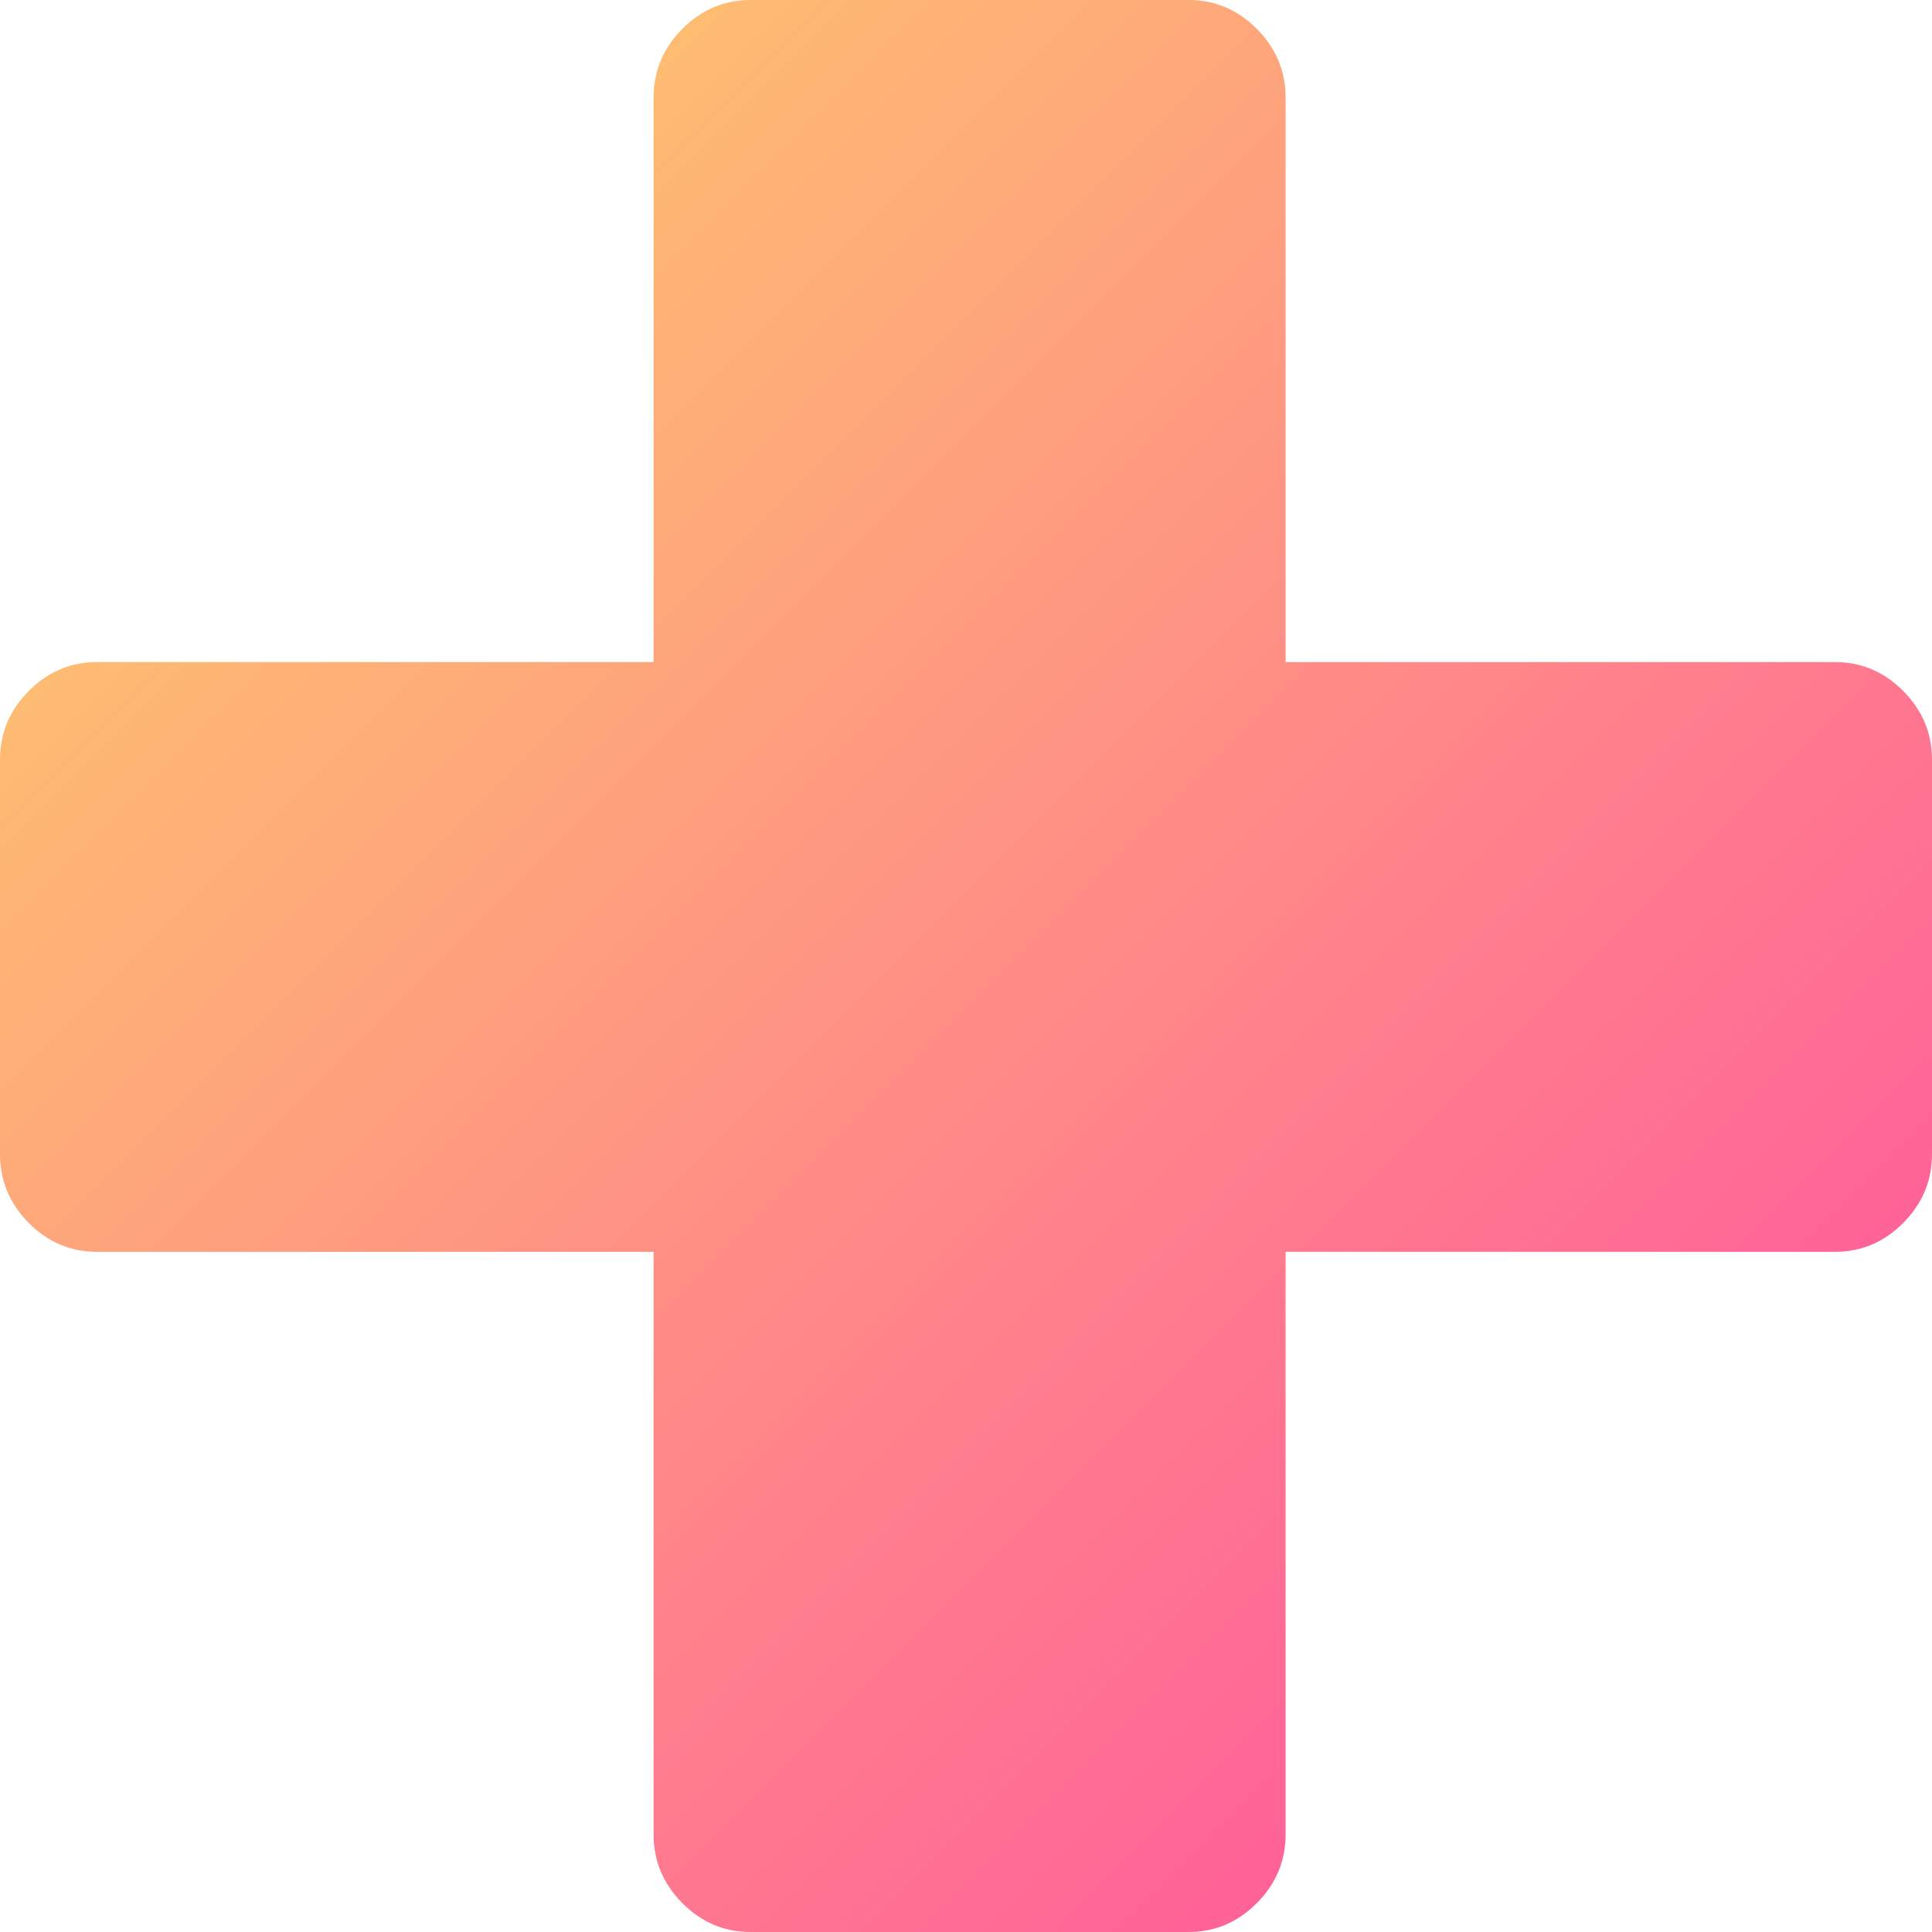
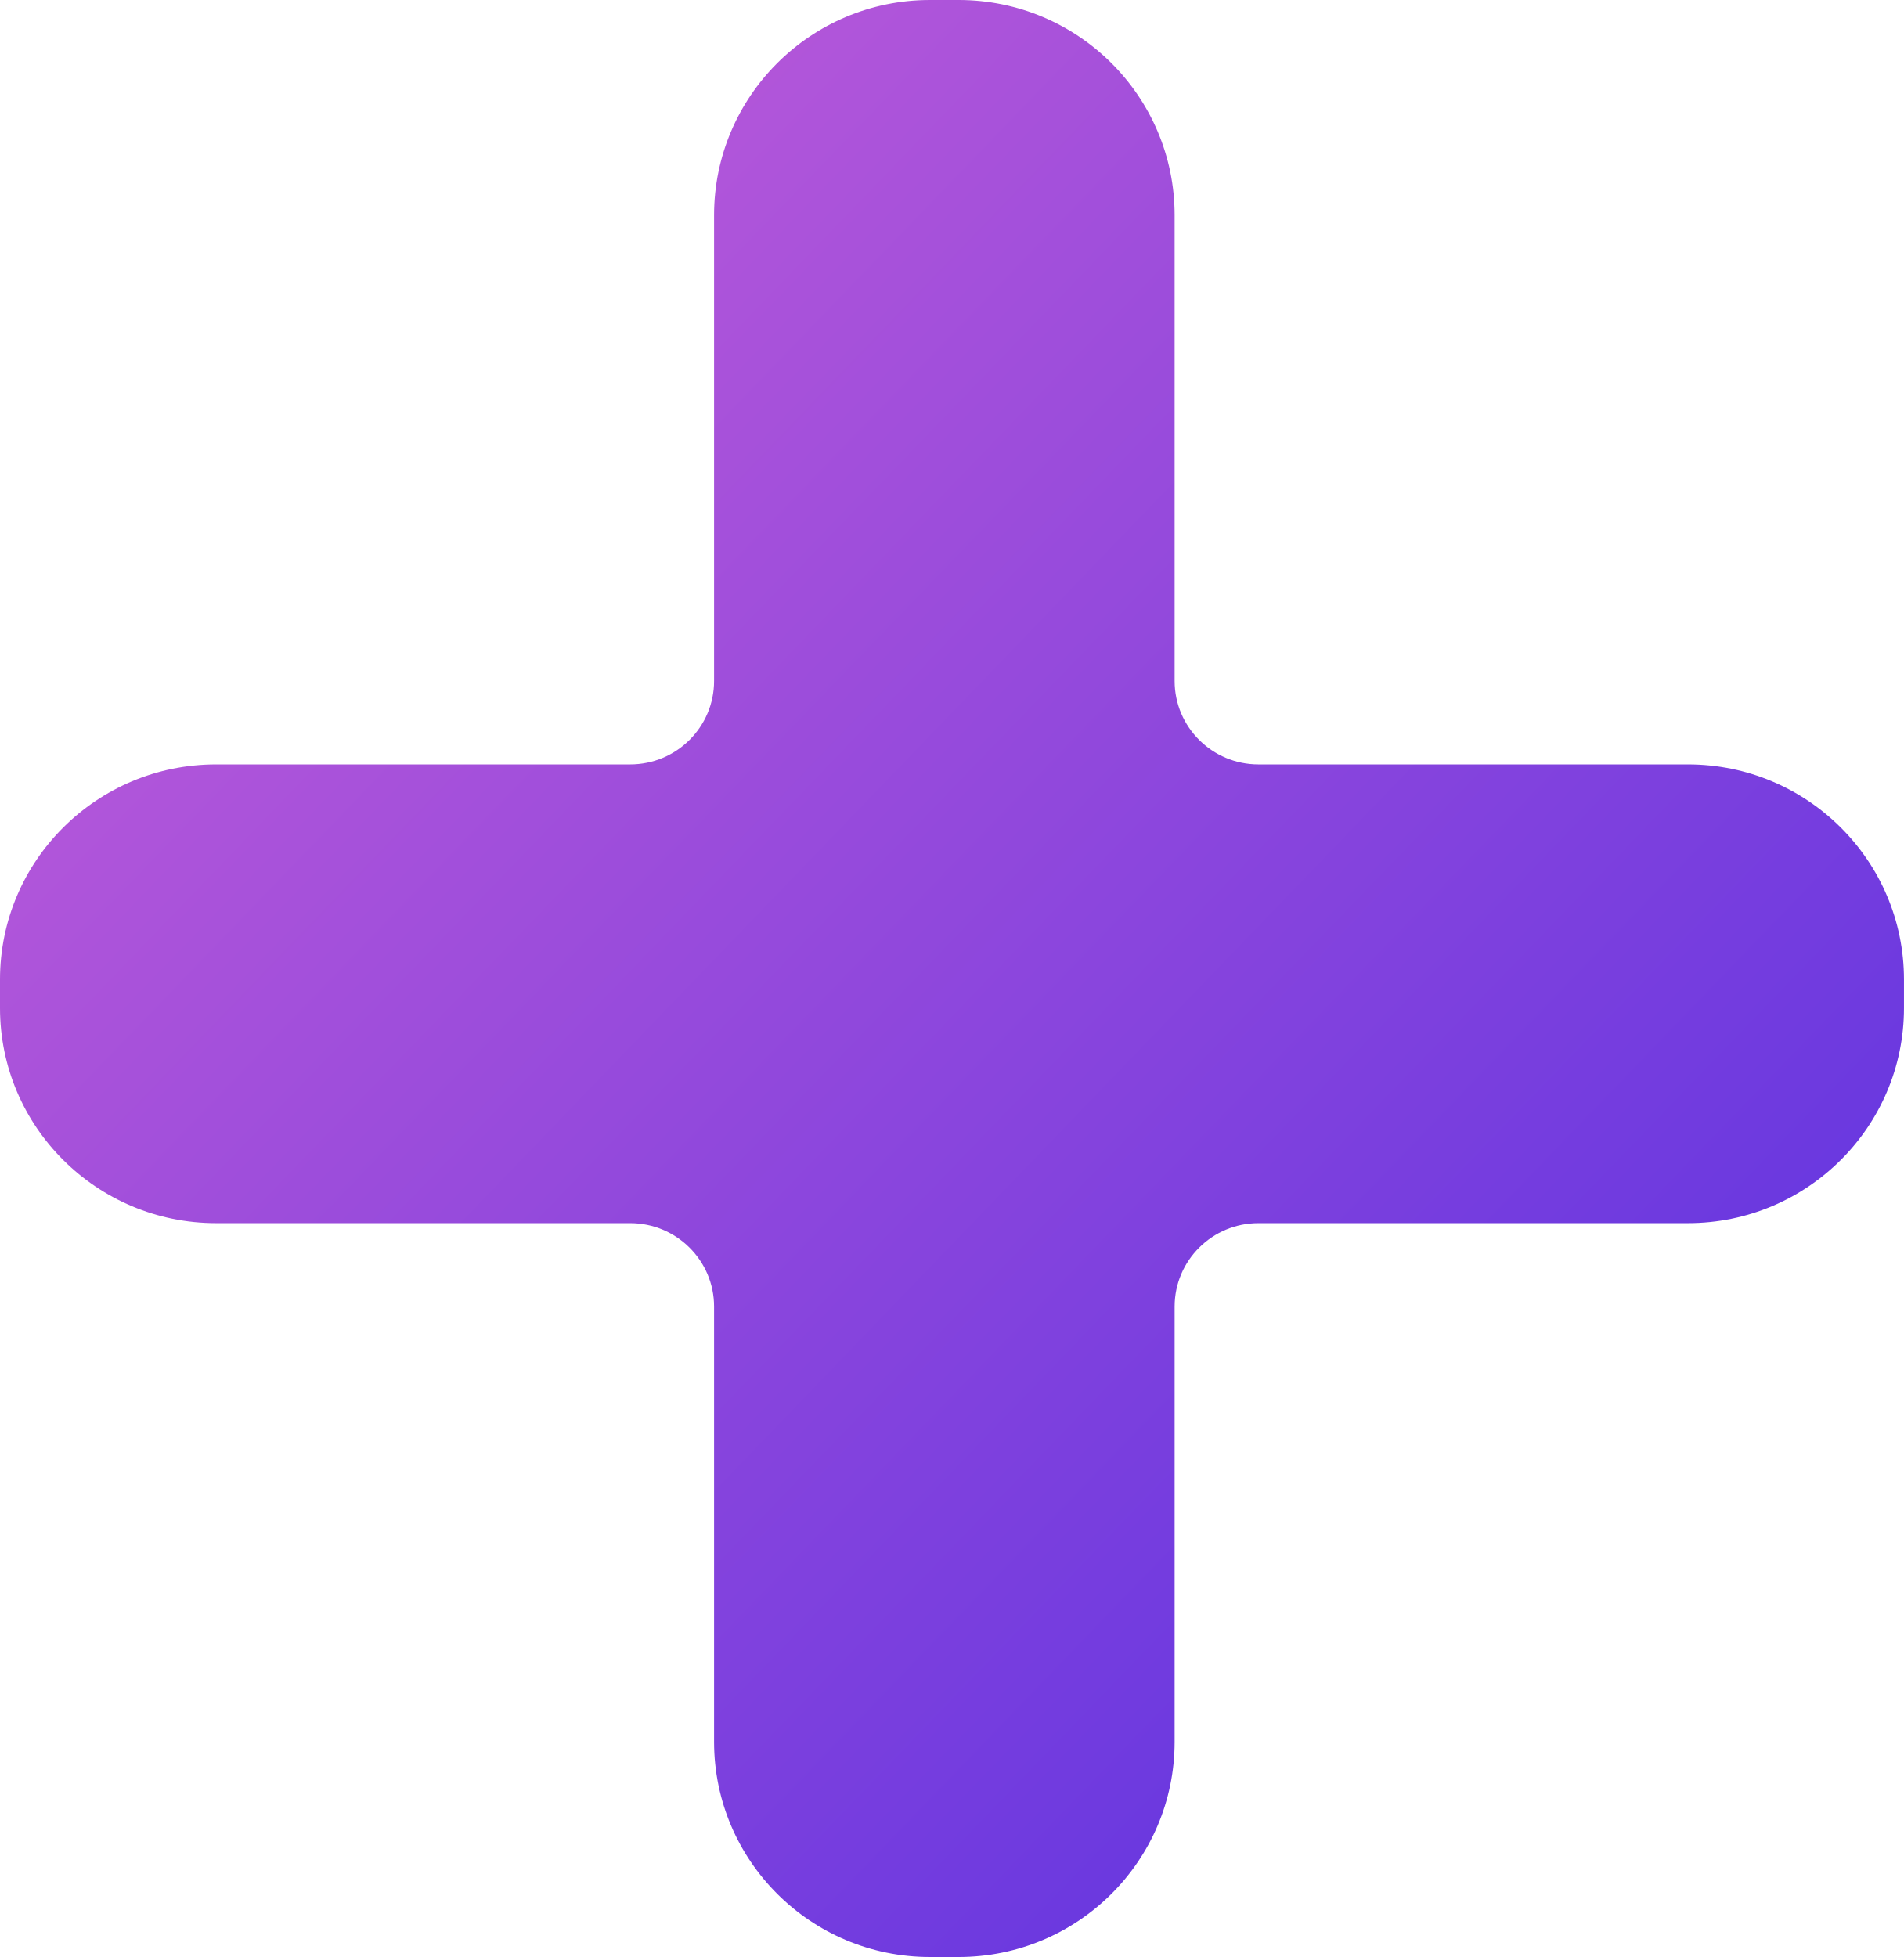
- <svg xmlns="http://www.w3.org/2000/svg" width="227px" height="227px" viewBox="0 0 227 227" version="1.1">
+ <svg xmlns="http://www.w3.org/2000/svg" width="143px" height="147px" viewBox="0 0 143 147" version="1.1">
  <defs>
    <linearGradient x1="0%" y1="0%" x2="100%" y2="100%" id="linearGradient-1">
-       <stop stop-color="#FED666" offset="0%" />
-       <stop stop-color="#FF48A4" offset="100%" />
+       <stop stop-color="#CD61D7" offset="0%" />
+       <stop stop-color="#4F2DE2" offset="100%" />
    </linearGradient>
  </defs>
  <g id="Page-1" stroke="none" stroke-width="1" fill="none" fill-rule="evenodd">
-     <g id="Group-4" fill="url(#linearGradient-1)">
-       <path d="M88.184,227 C85.09,227 82.418,225.866 80.167,223.599 C77.917,221.332 76.792,218.64 76.792,215.522 L76.792,147.082 L11.392,147.082 C8.298,147.082 5.626,145.949 3.375,143.682 C1.125,141.414 0,138.722 0,135.605 L0,89.27 C0,86.152 1.125,83.46 3.375,81.193 C5.626,78.926 8.298,77.792 11.392,77.792 L76.792,77.792 L76.792,11.478 C76.792,8.36 77.917,5.668 80.167,3.401 C82.418,1.134 85.09,0 88.184,0 L139.66,0 C142.754,0 145.426,1.134 147.677,3.401 C149.927,5.668 151.052,8.36 151.052,11.478 L151.052,77.792 L215.608,77.792 C218.702,77.792 221.374,78.926 223.625,81.193 C225.875,83.46 227,86.152 227,89.27 L227,135.605 C227,138.722 225.875,141.414 223.625,143.682 C221.374,145.949 218.702,147.082 215.608,147.082 L151.052,147.082 L151.052,215.522 C151.052,218.64 149.927,221.332 147.677,223.599 C145.426,225.866 142.754,227 139.66,227 L88.184,227 Z" id="+" />
-     </g>
+     <path d="M94.515,57.419 C91.044,57.419 88.221,54.609 88.221,51.152 L88.221,16.161 C88.221,7.242 80.959,0 71.994,0 L69.849,0 C60.893,0 53.631,7.242 53.631,16.161 L53.631,51.152 C53.631,54.609 50.809,57.419 47.328,57.419 L16.228,57.419 C7.272,57.419 0,64.652 0,73.58 L0,75.716 C0,84.634 7.272,91.876 16.228,91.876 L47.328,91.876 C50.809,91.876 53.631,94.687 53.631,98.144 L53.631,130.839 C53.631,139.758 60.893,147 69.849,147 L71.994,147 C80.959,147 88.221,139.758 88.221,130.839 L88.221,98.144 C88.221,94.687 91.044,91.876 94.515,91.876 L126.772,91.876 C135.728,91.876 143,84.634 143,75.716 L143,73.58 C143,64.652 135.728,57.419 126.772,57.419 L94.515,57.419 Z" id="Fill-1" fill="url(#linearGradient-1)" />
  </g>
</svg>
